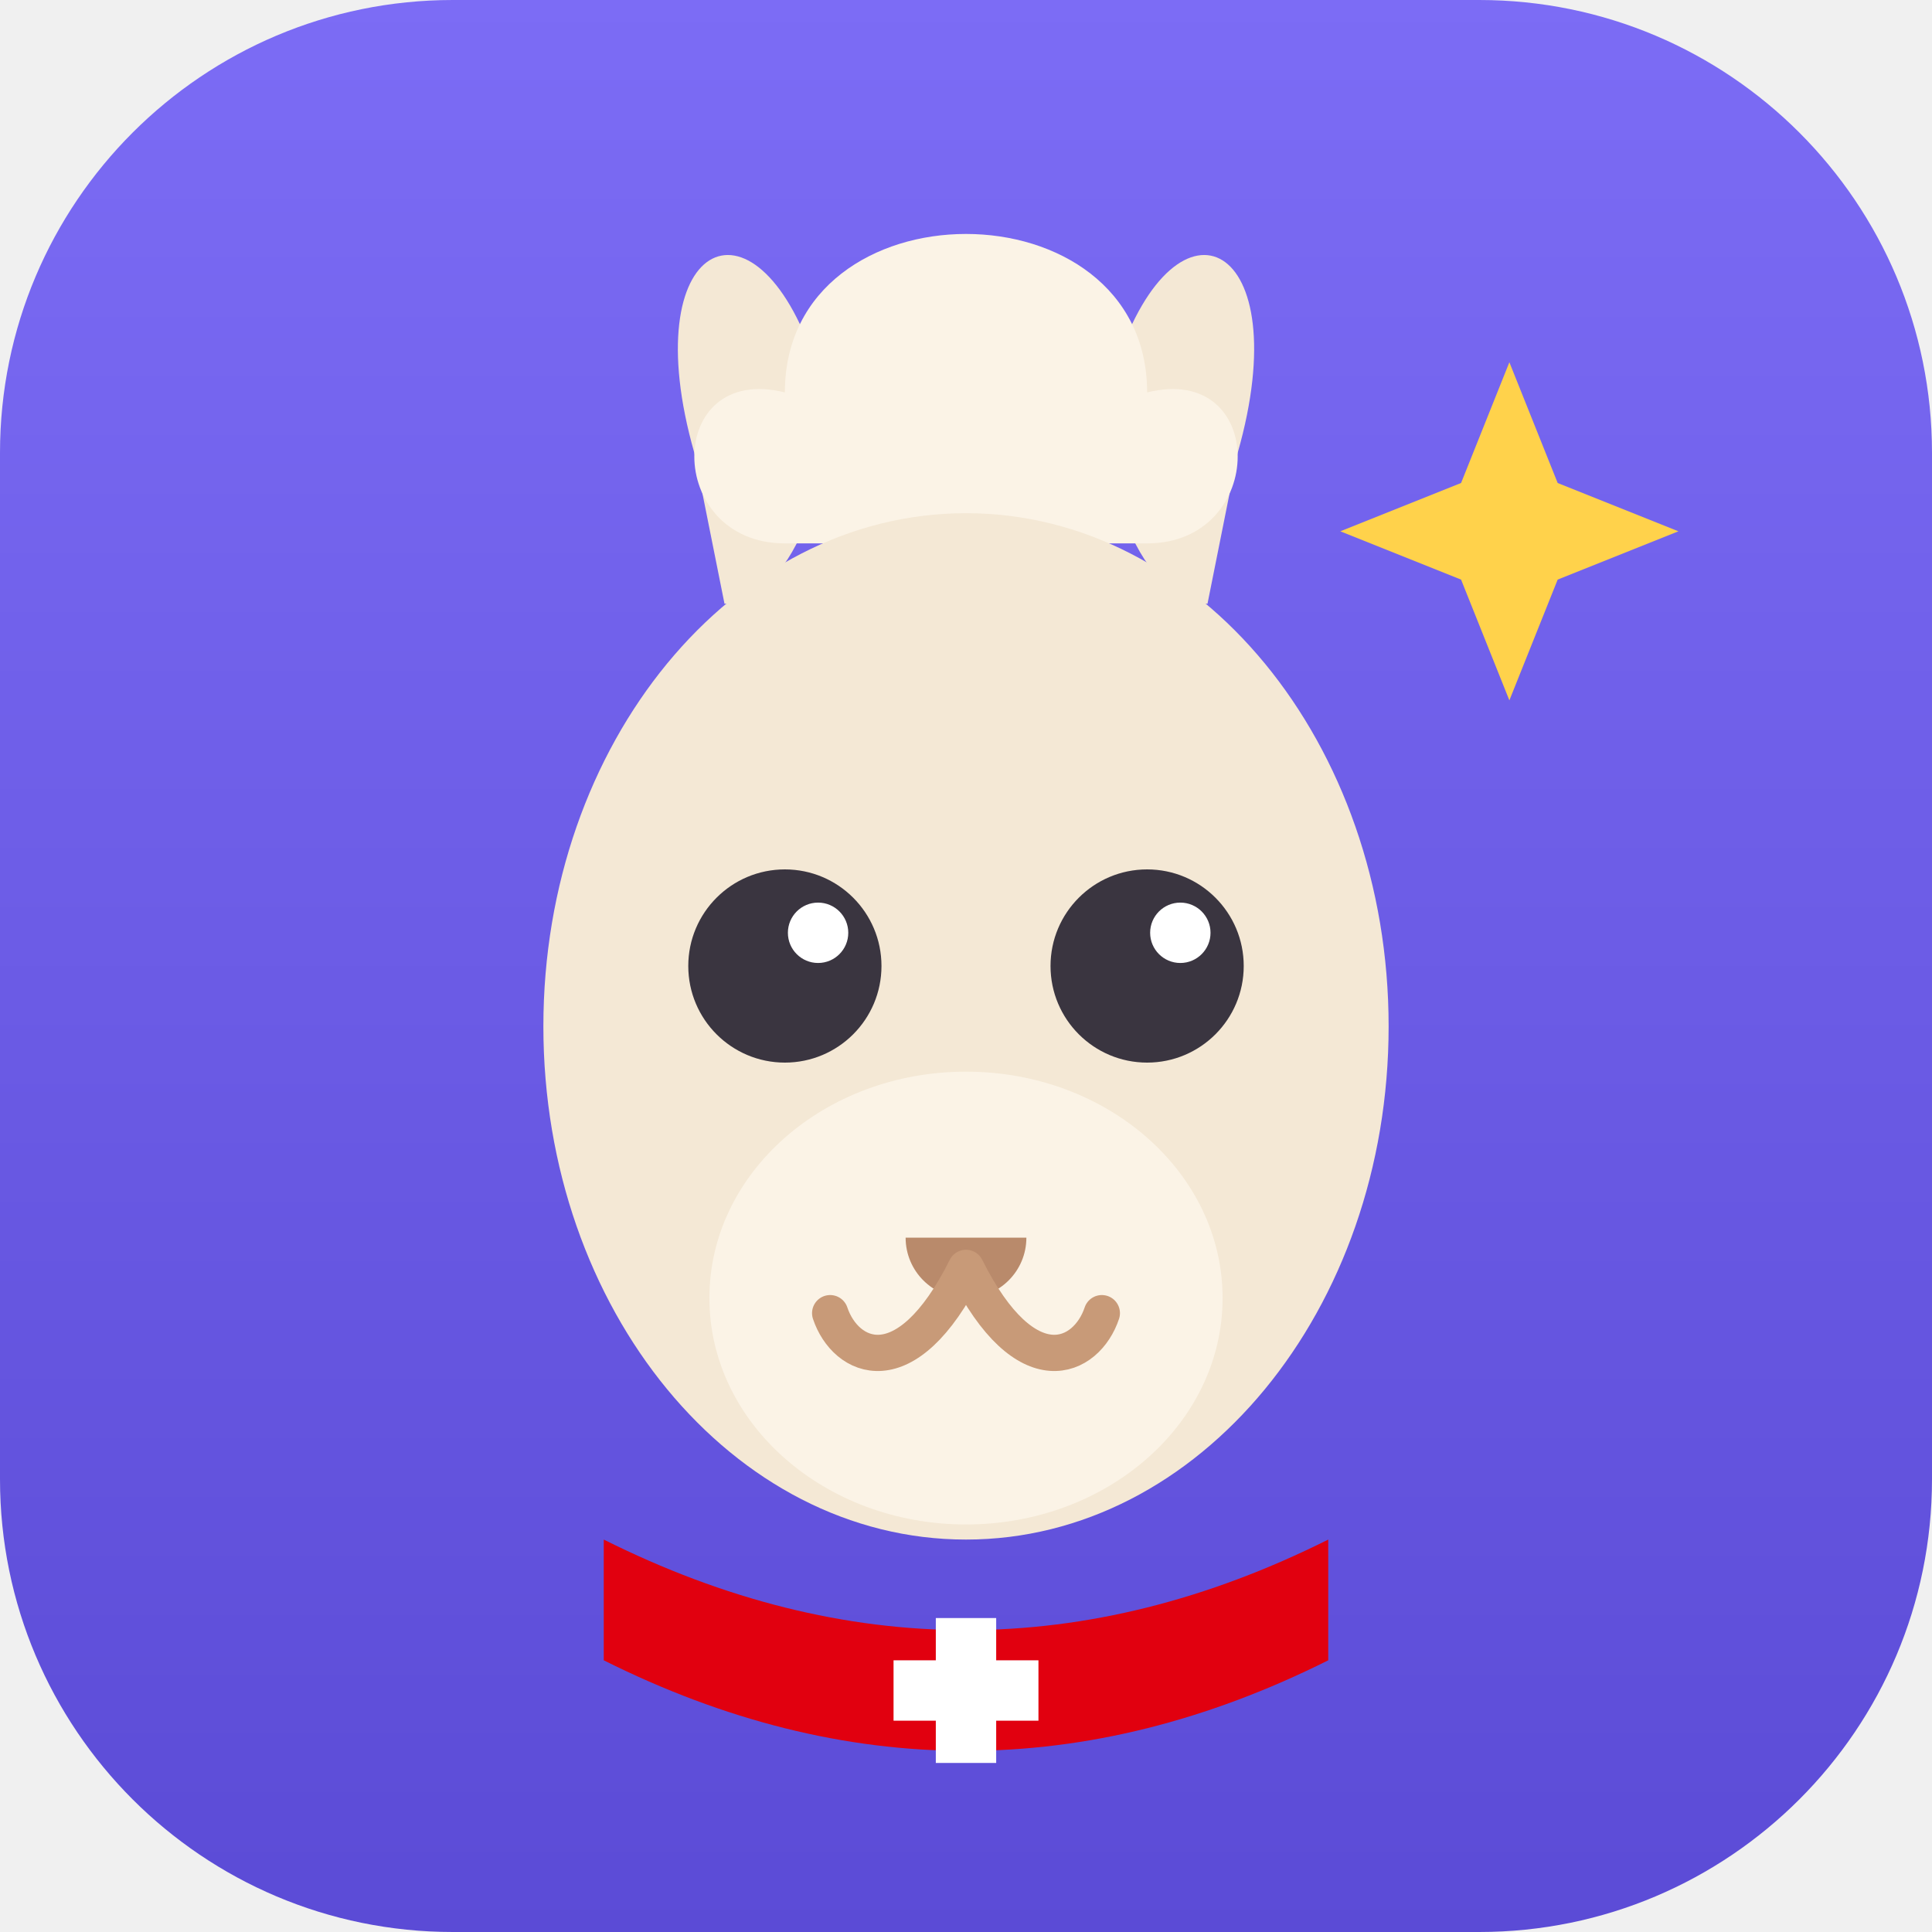
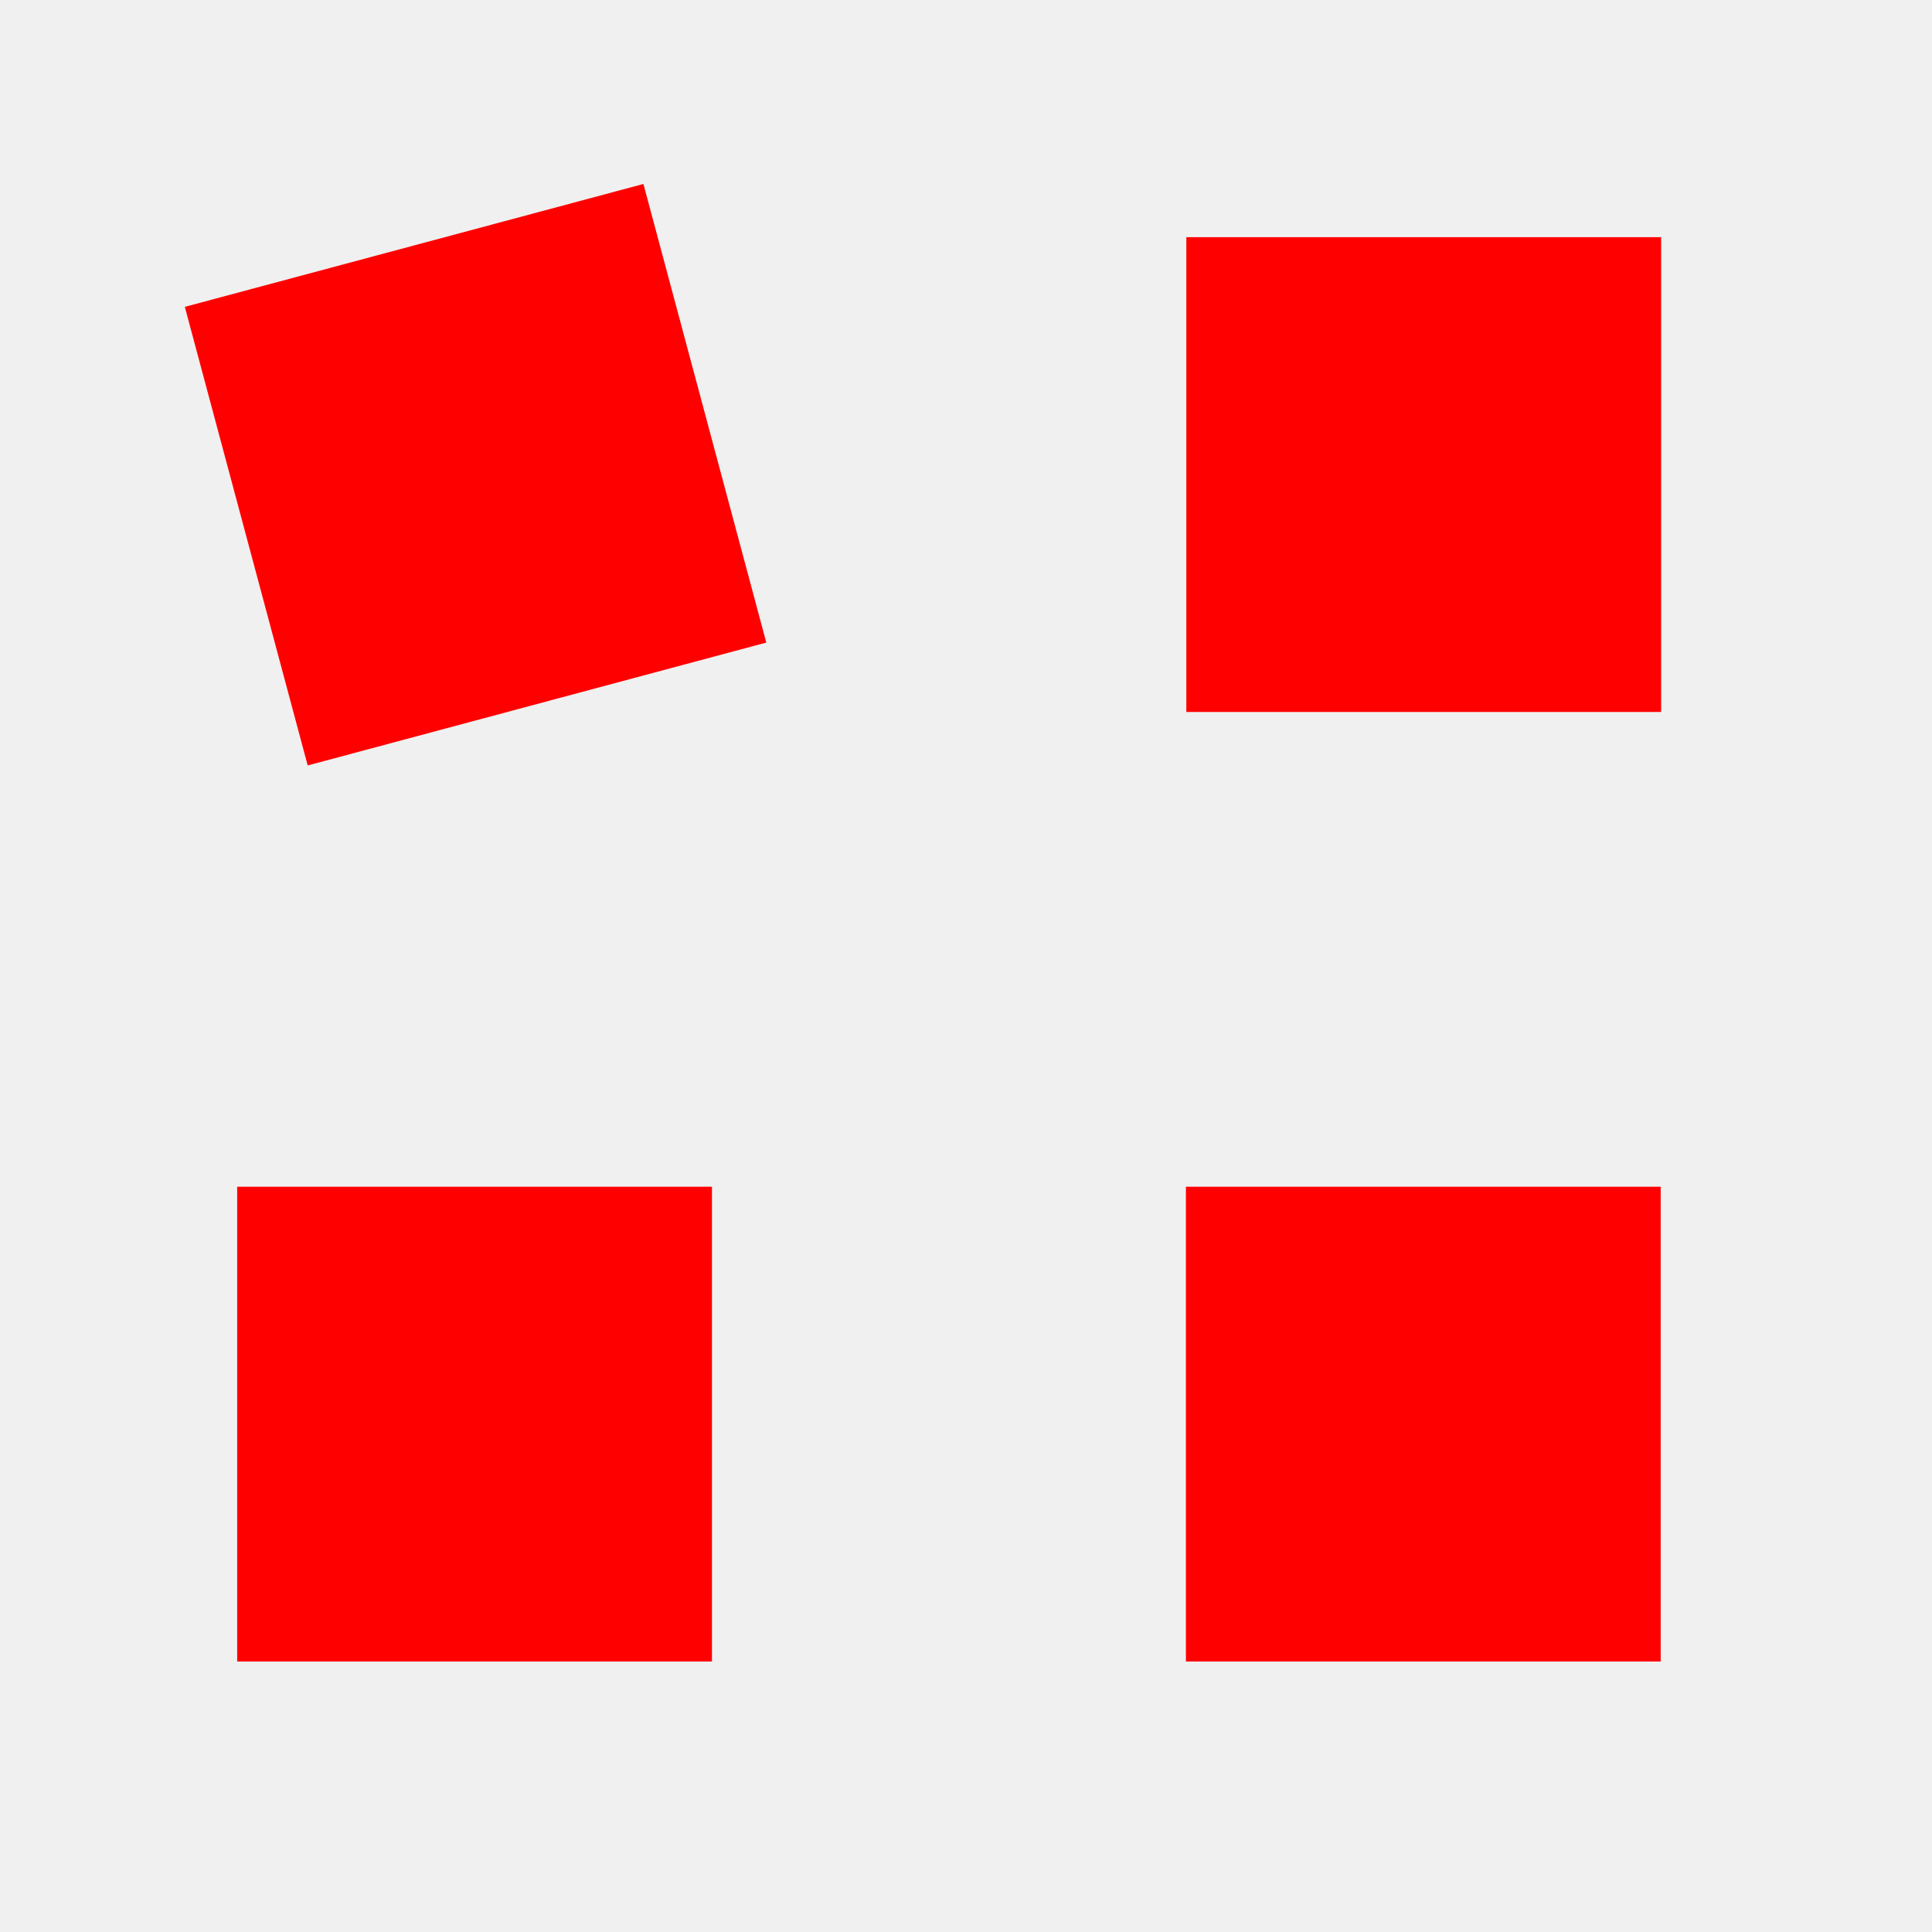
- <svg xmlns="http://www.w3.org/2000/svg" viewBox="0 0 64 64" role="img" aria-label="AlpacAI">
-   <defs>
-     <linearGradient id="bg" x1="0" y1="0" x2="0" y2="1">
-       <stop offset="0" stop-color="#7C6CF5" />
-       <stop offset="1" stop-color="#5B4BD6" />
-     </linearGradient>
-   </defs>
-   <rect x="0" y="0" width="64" height="64" rx="15" fill="url(#bg)" />
-   <path d="M50 12 l1.6 4 4 1.6 -4 1.6 -1.6 4 -1.6 -4 -4 -1.6 4 -1.6 z" fill="#FFD24B" />
-   <path d="M23 15 C21 8 25 6 27 12 C28 16 26 20 24 20 Z" fill="#F4E8D5" />
-   <path d="M41 15 C43 8 39 6 37 12 C36 16 38 20 40 20 Z" fill="#F4E8D5" />
-   <path d="M26 13 C26 6 38 6 38 13 C42 12 42 18 38 18 L26 18 C22 18 22 12 26 13 Z" fill="#FBF3E6" />
-   <ellipse cx="32" cy="34" rx="14" ry="17" fill="#F4E8D5" />
-   <ellipse cx="32" cy="43" rx="8.5" ry="7.5" fill="#FBF3E6" />
-   <circle cx="26" cy="32" r="3.2" fill="#3A3540" />
-   <circle cx="38" cy="32" r="3.2" fill="#3A3540" />
-   <circle cx="27.1" cy="30.9" r="1" fill="#fff" />
-   <circle cx="39.1" cy="30.9" r="1" fill="#fff" />
-   <path d="M30 41 h4 a1 1 0 0 1 -4 0 Z" fill="#B98A6B" />
-   <path d="M32 42 C30 46 28 45 27.5 43.5 M32 42 C34 46 36 45 36.5 43.5" fill="none" stroke="#C89A78" stroke-width="1.2" stroke-linecap="round" />
-   <path d="M20 51 q12 6 24 0 l0 4 q-12 6 -24 0 Z" fill="#E1000F" />
-   <path d="M31 53.6 h2 v1.4 h1.4 v2 h-1.4 v1.4 h-2 v-1.4 h-1.4 v-2 h1.4 z" fill="#fff" />
+ <svg xmlns="http://www.w3.org/2000/svg" viewBox="0 0 47 47" role="img" aria-label="Swiss Learning Hub — AI Hub">
+   <g transform="matrix(0.965926,-0.258819,0.258819,0.965926,-2.59,3.39)">
+     <rect x="5.79" y="5.77" width="11.55" height="11.55" fill="#FF0000" />
+   </g>
+   <rect x="28.86" y="5.77" width="11.55" height="11.55" fill="#FF0000" />
+   <rect x="5.77" y="28.87" width="11.55" height="11.55" fill="#FF0000" />
+   <rect x="28.85" y="28.87" width="11.55" height="11.55" fill="#FF0000" />
</svg>
